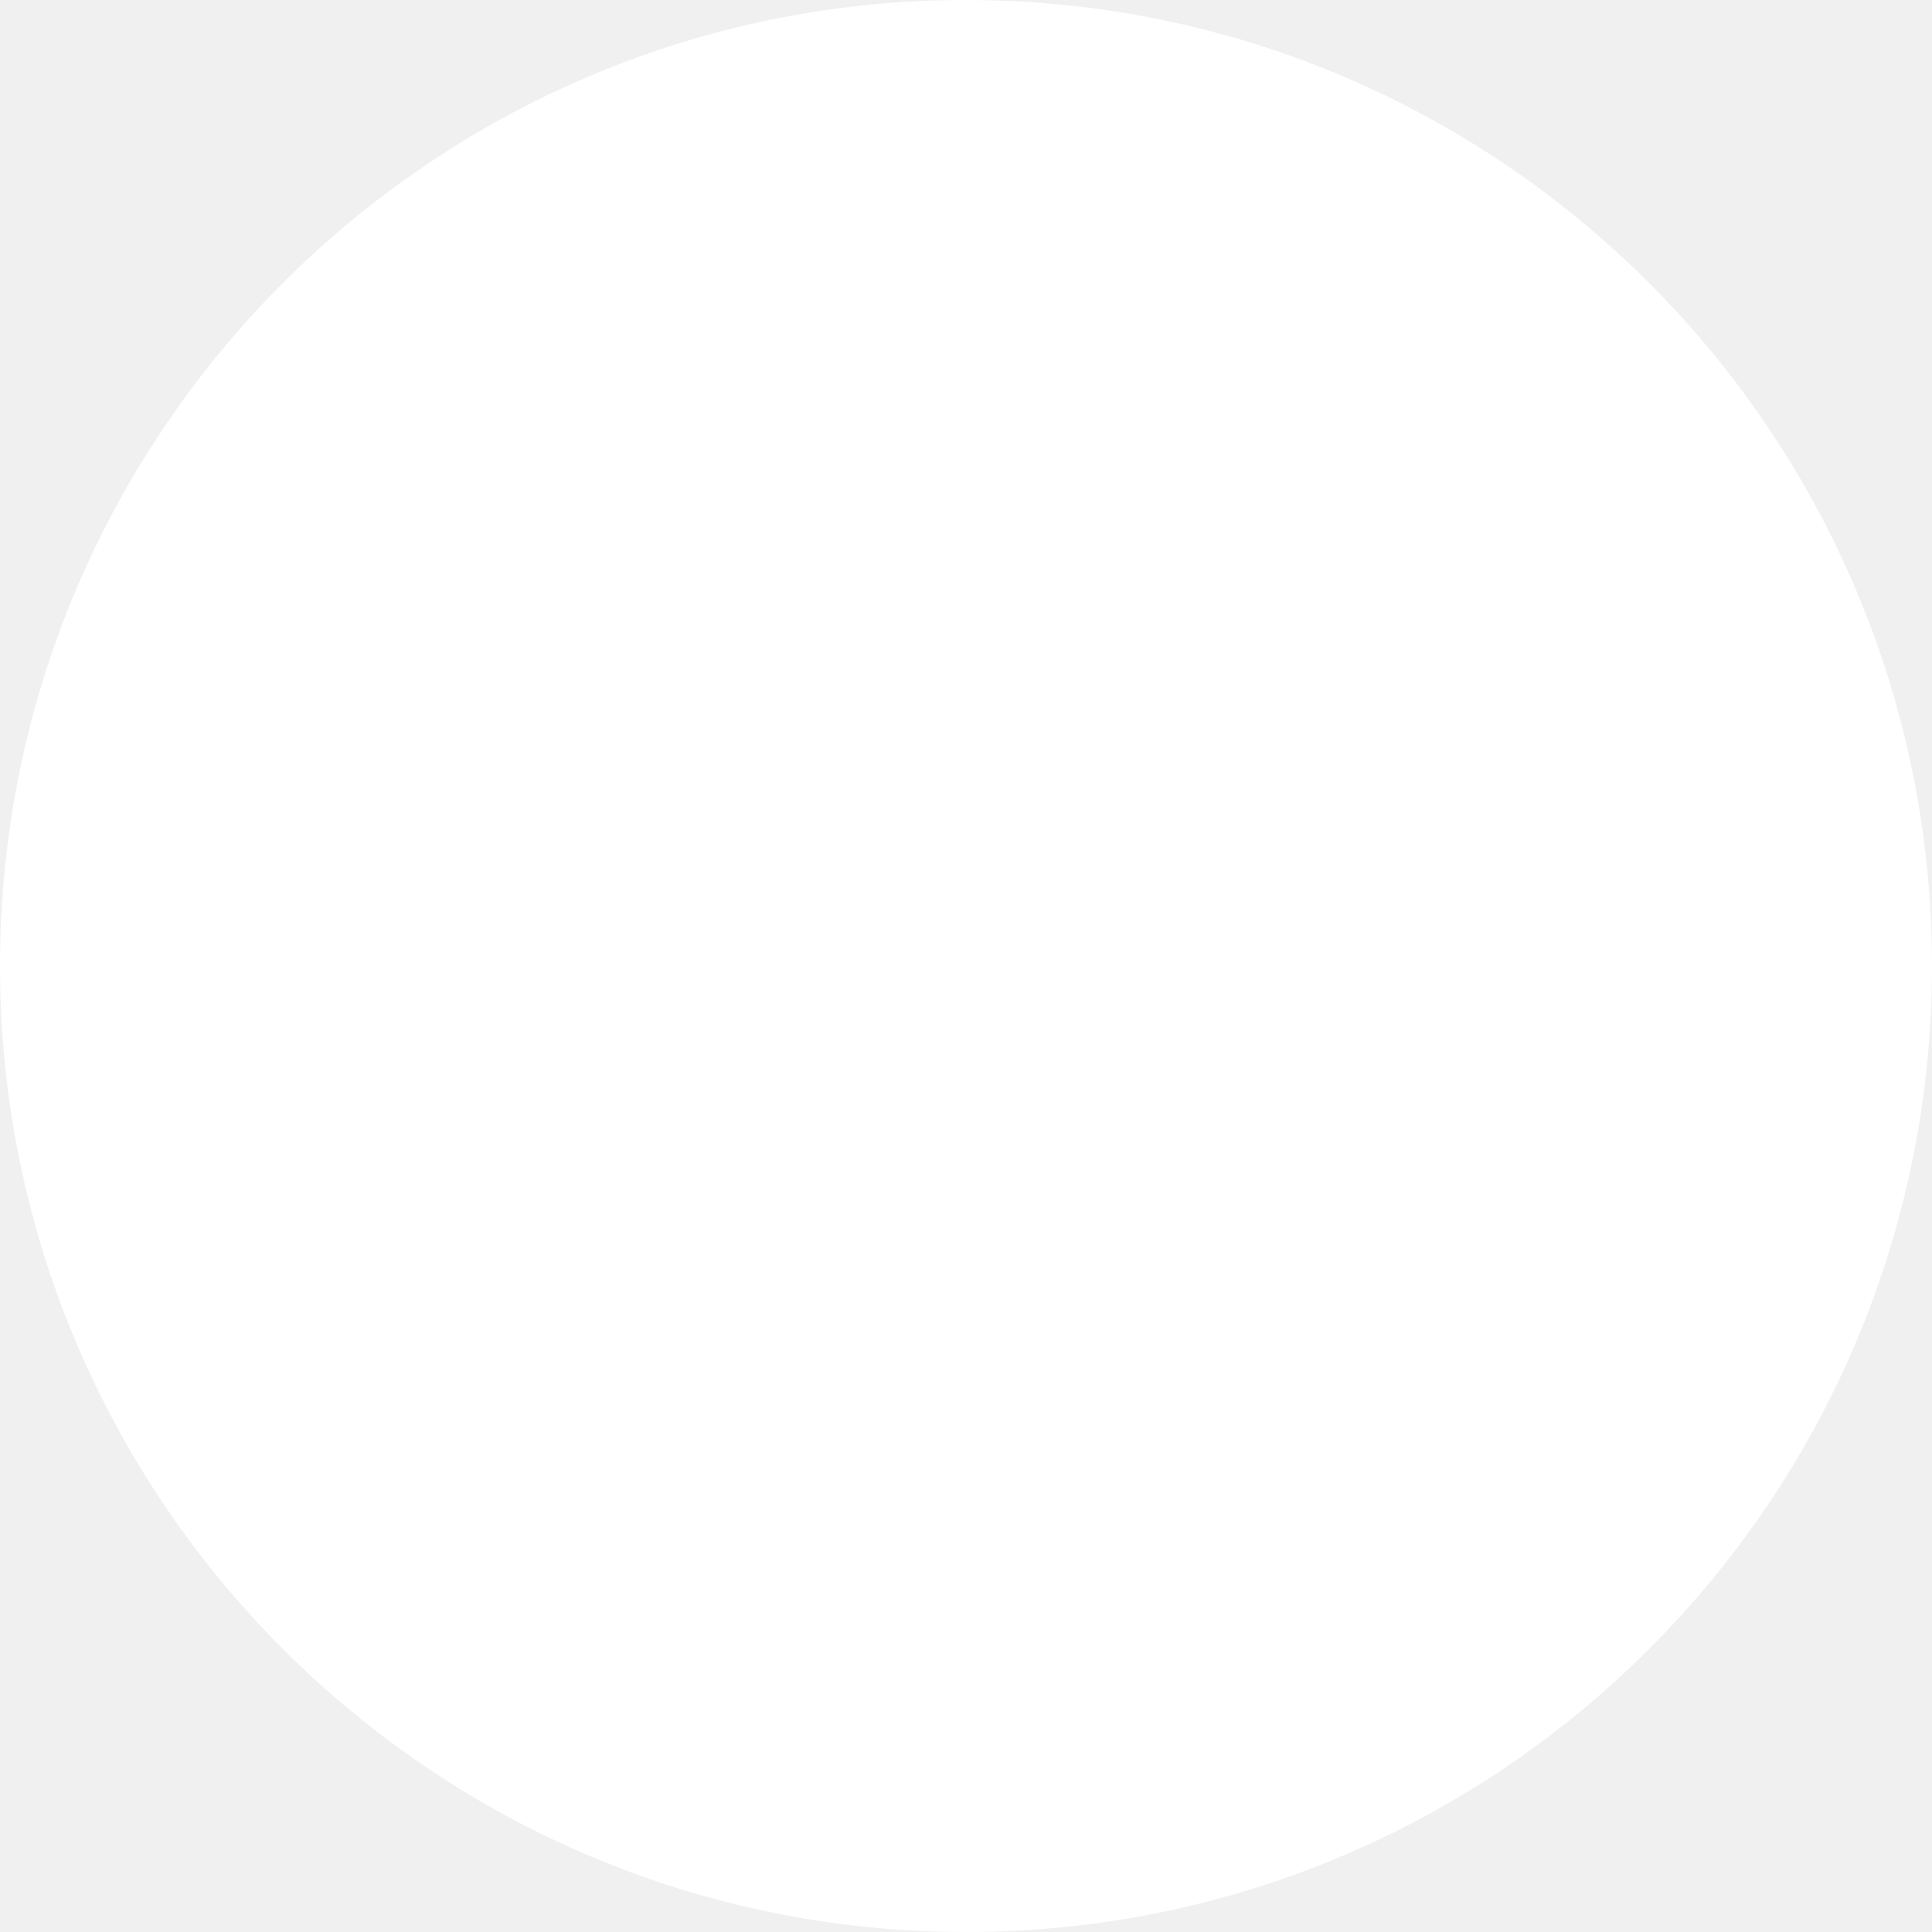
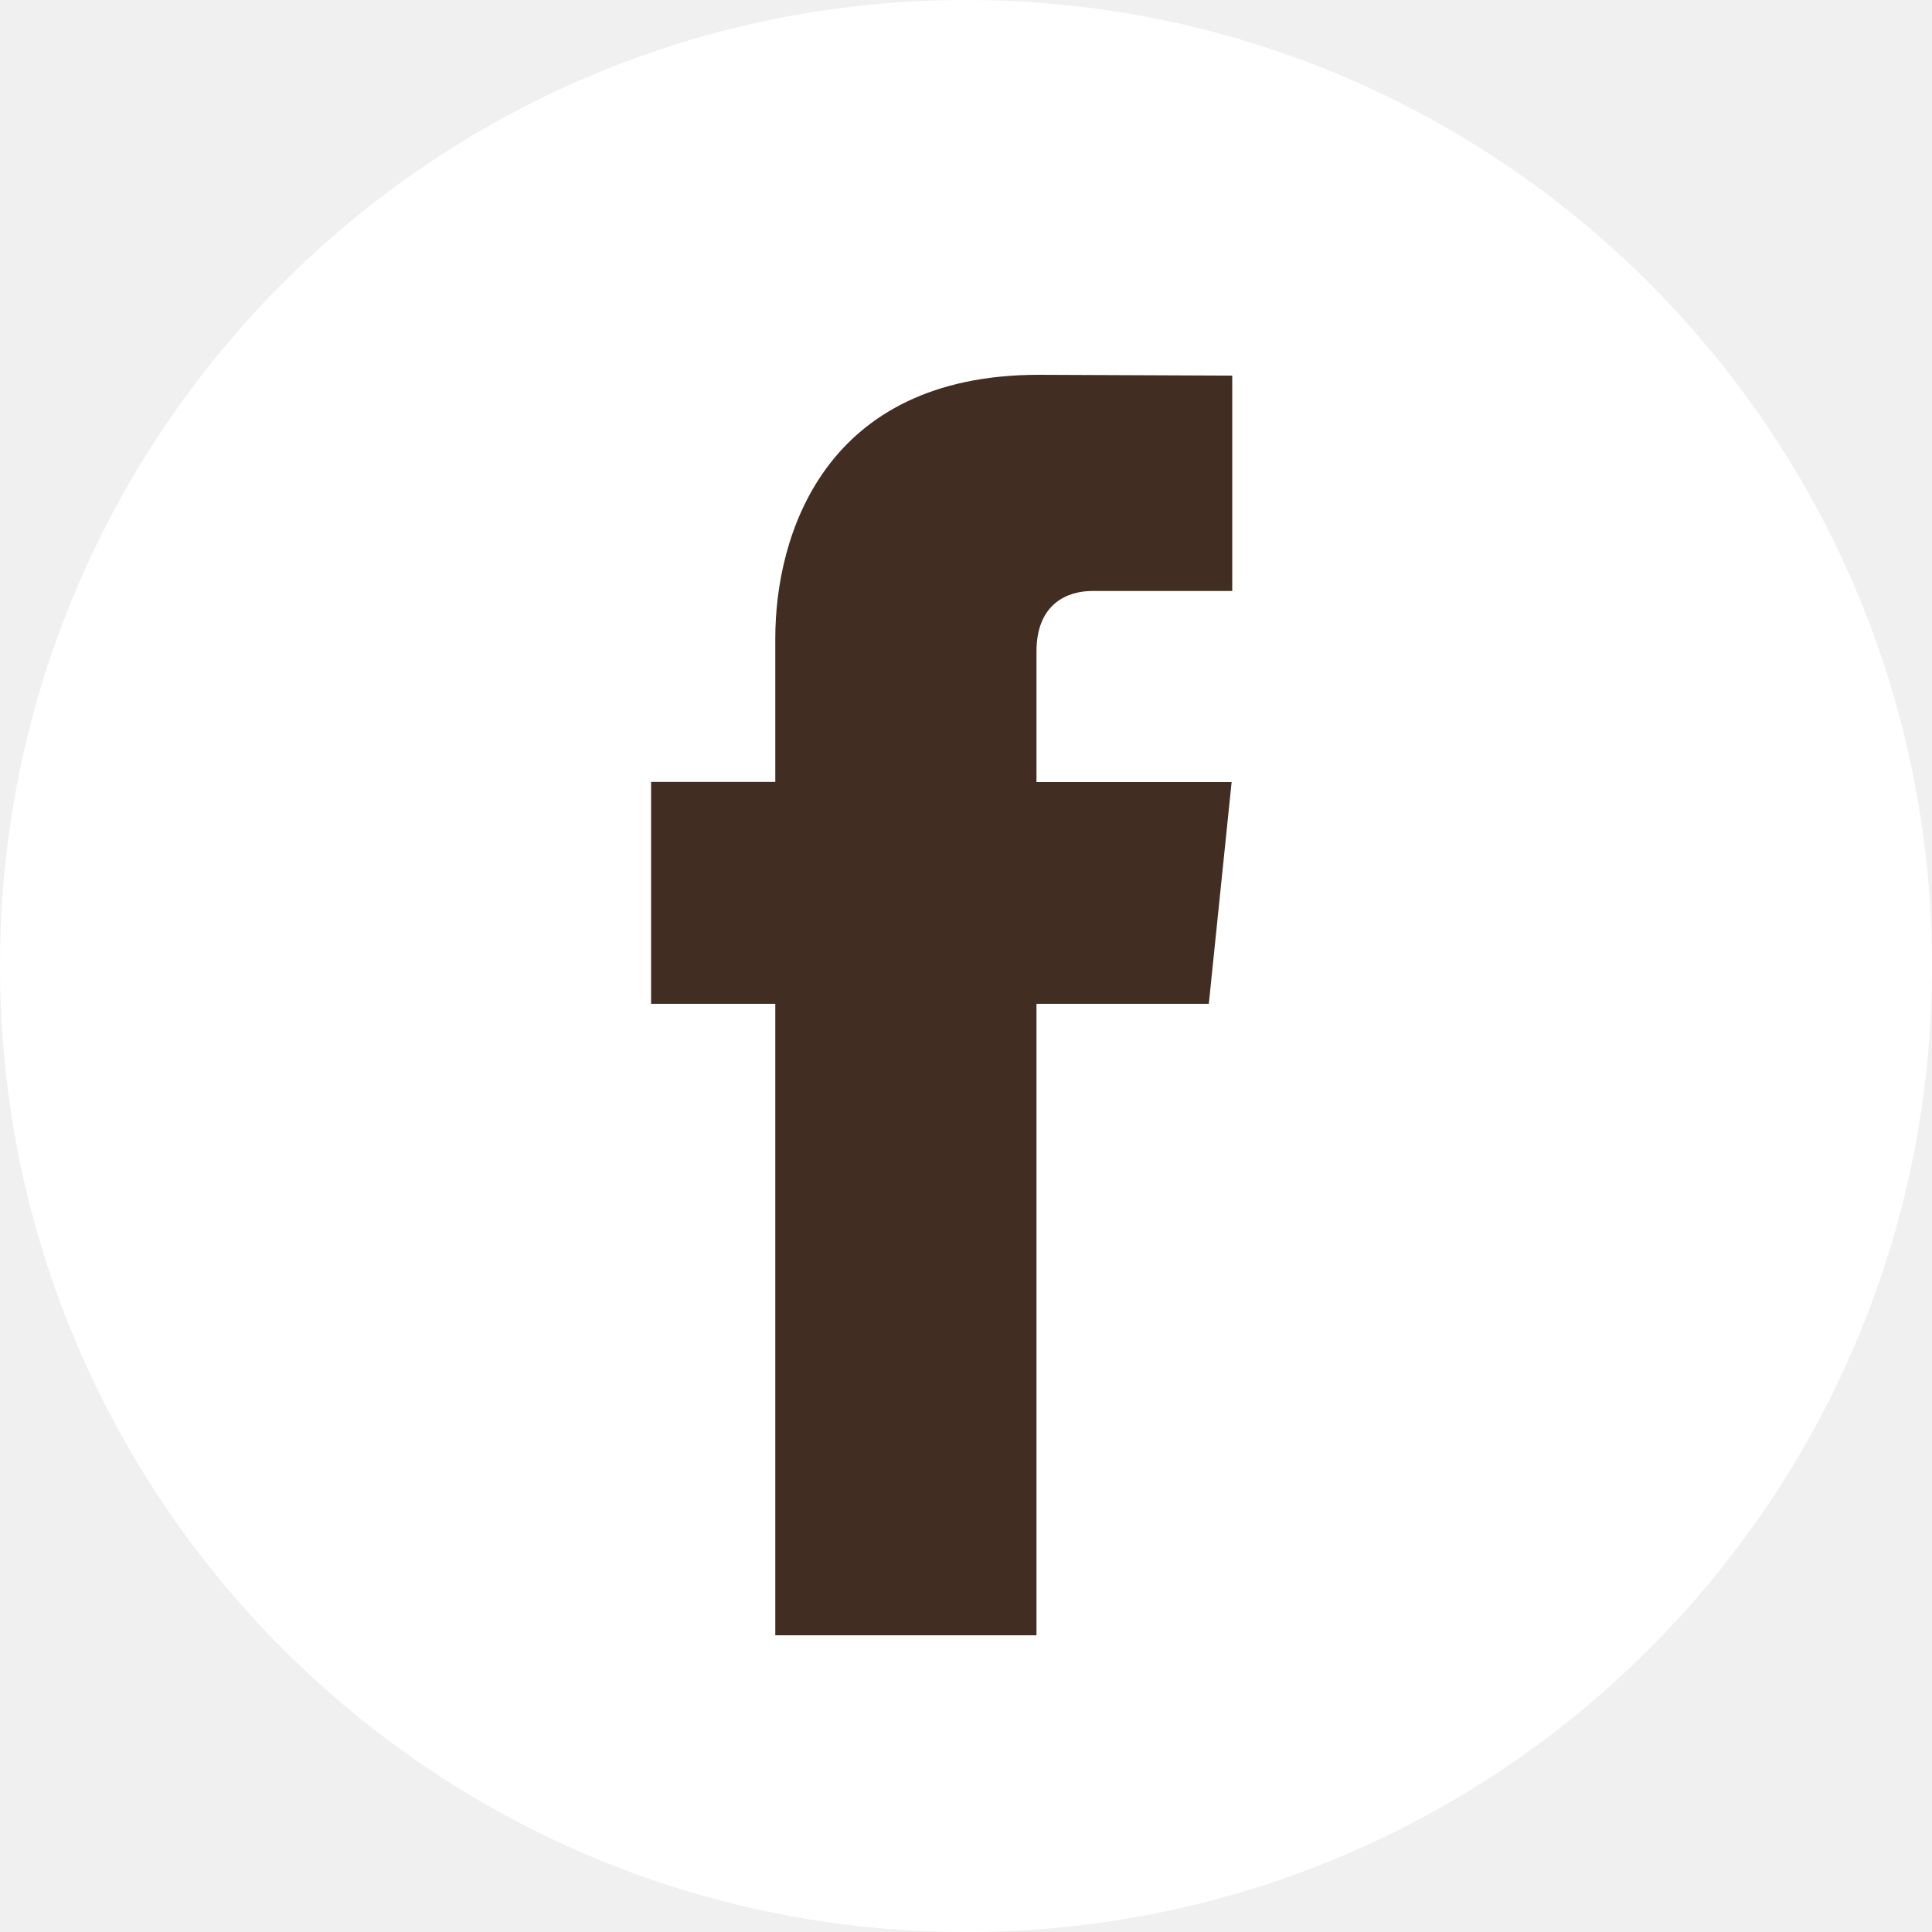
<svg xmlns="http://www.w3.org/2000/svg" width="31" height="31" viewBox="0 0 31 31" fill="none">
-   <path d="M15.5 31C24.06 31 31 24.06 31 15.5C31 6.94 24.06 0 15.5 0C6.94 0 0 6.94 0 15.5C0 24.06 6.94 31 15.5 31Z" fill="white" />
+   <path d="M15.5 31C24.06 31 31 24.061 31 15.501C31 6.94 24.06 0 15.5 0C6.94 0 0 6.94 0 15.501C0 24.061 6.94 31 15.5 31Z" fill="white" />
+   <path d="M19.396 16.107H16.631V26.239H12.44V16.107H10.447V12.546H12.44V10.242C12.44 8.594 13.223 6.014 16.668 6.014L19.772 6.027V9.483H17.52C17.15 9.483 16.631 9.668 16.631 10.454V12.549H19.762L19.396 16.107Z" fill="#412D22" />
</svg>
